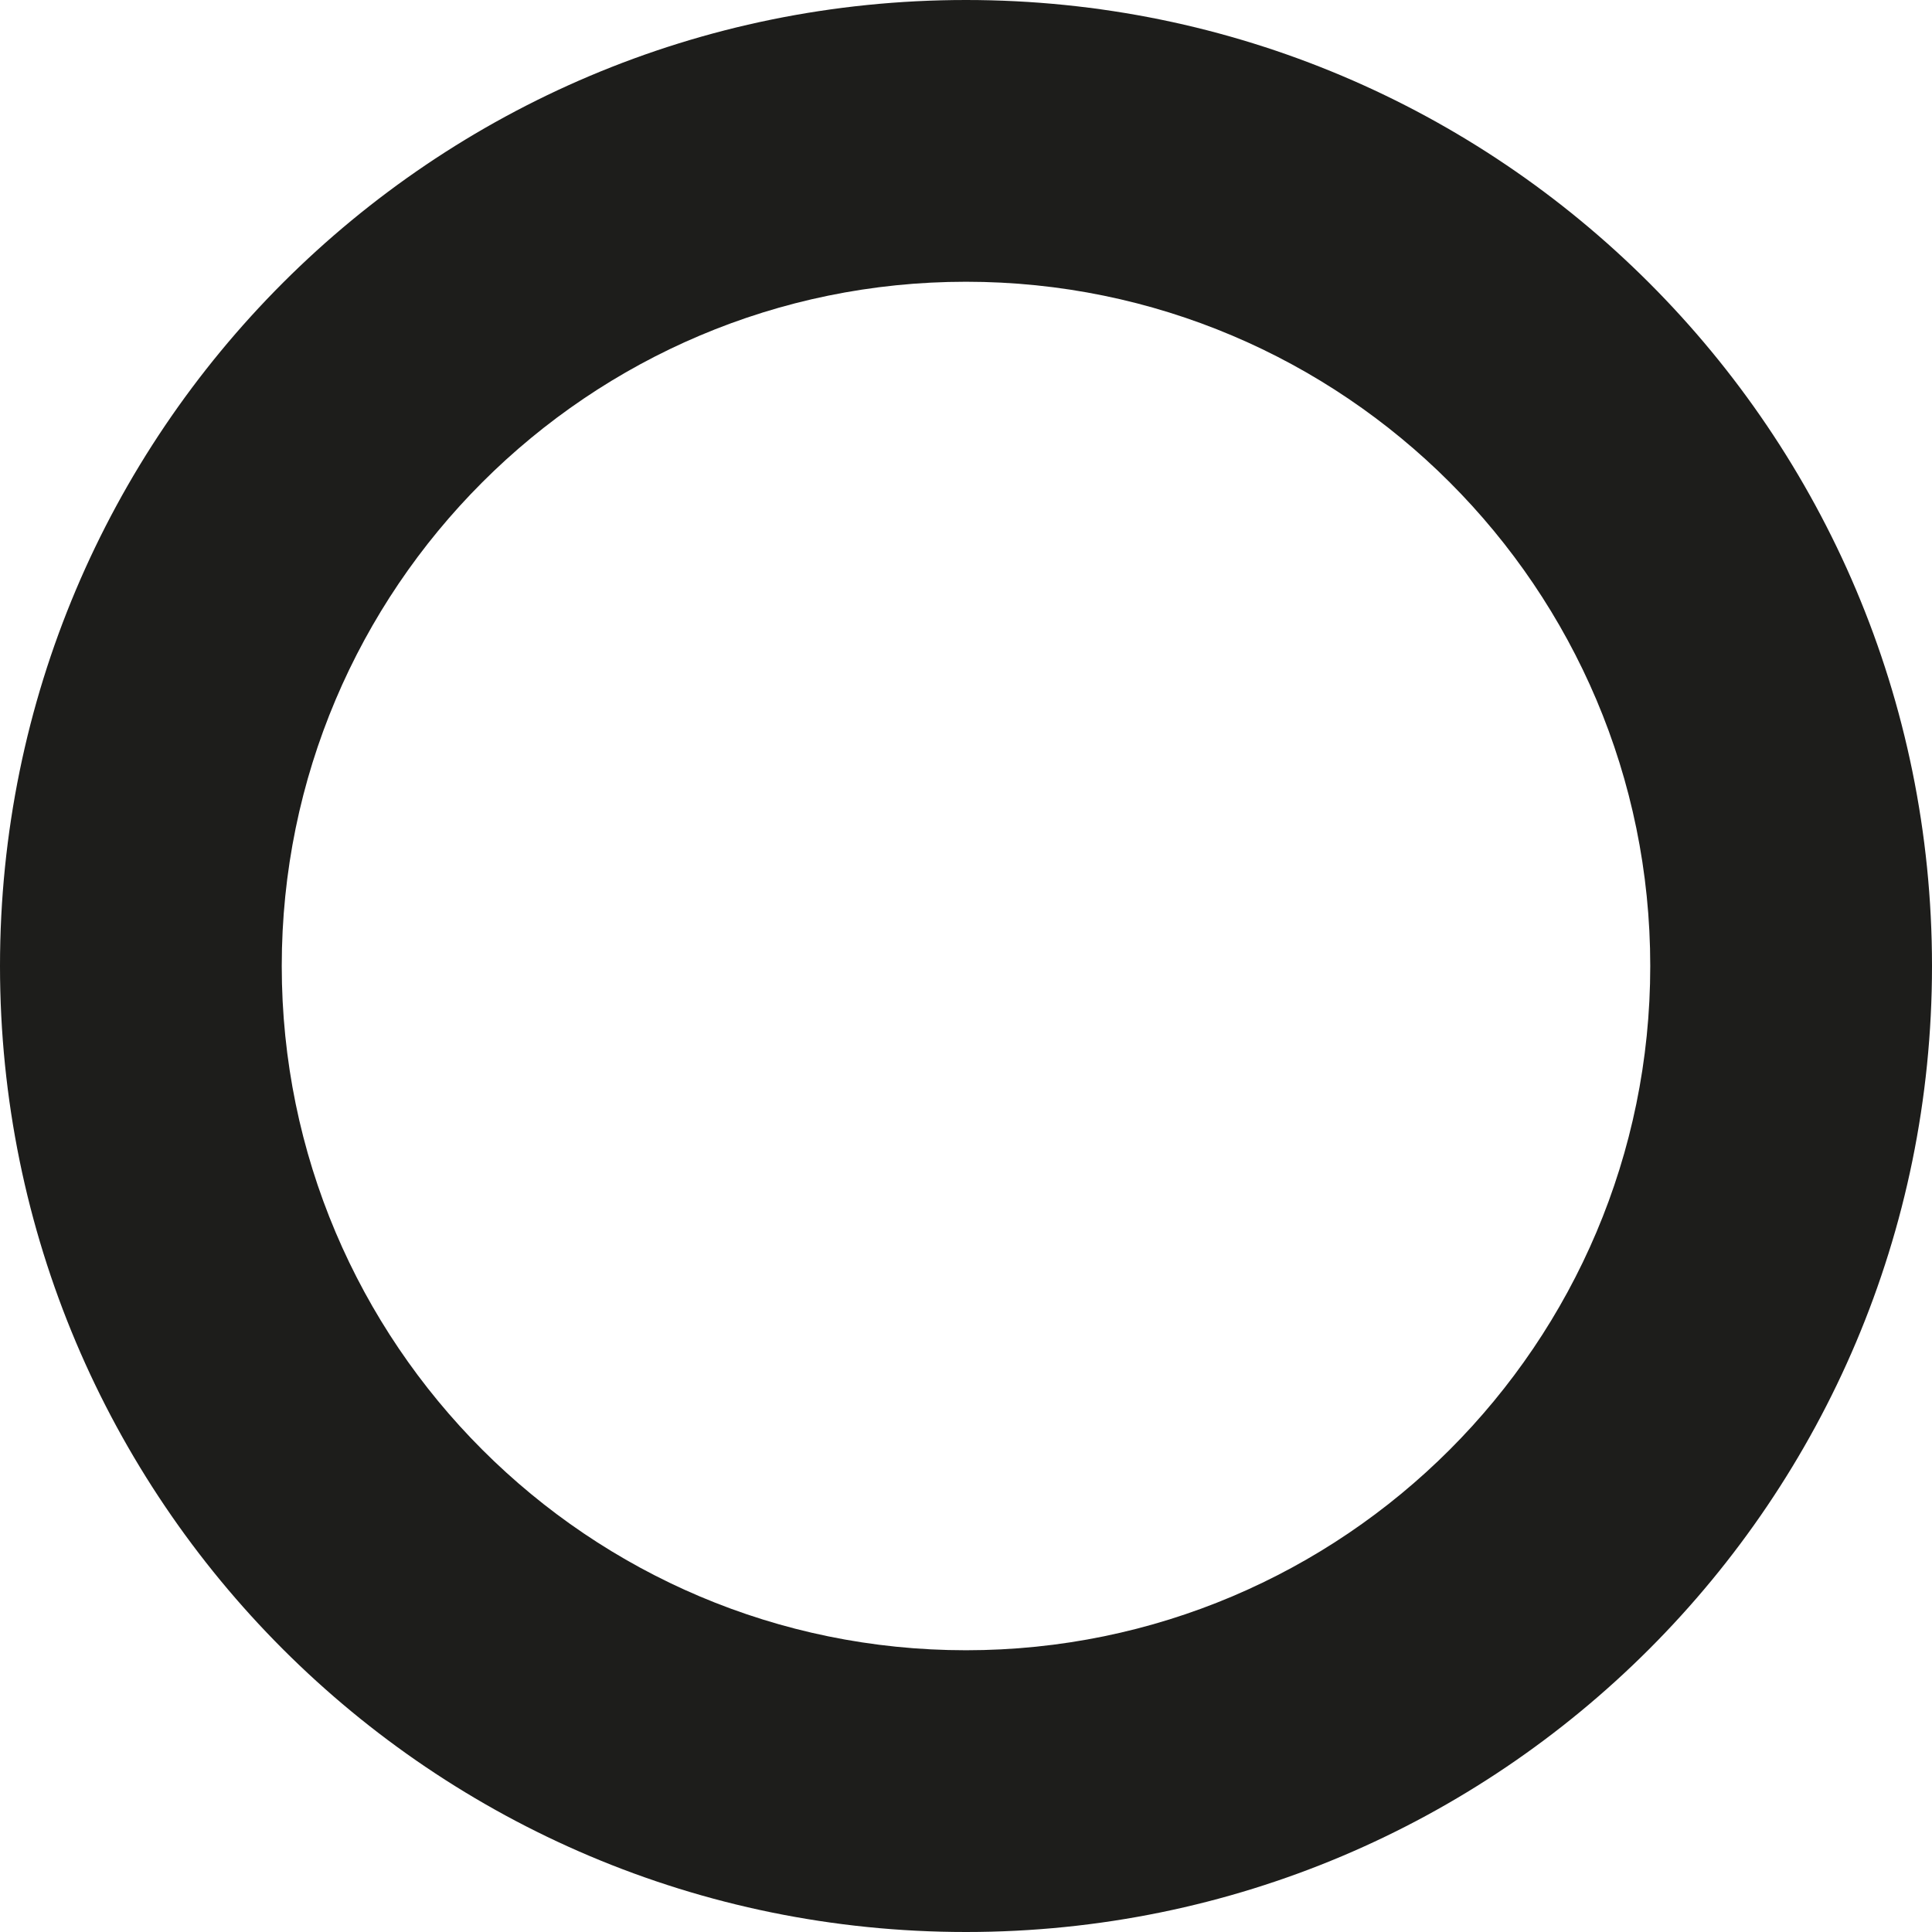
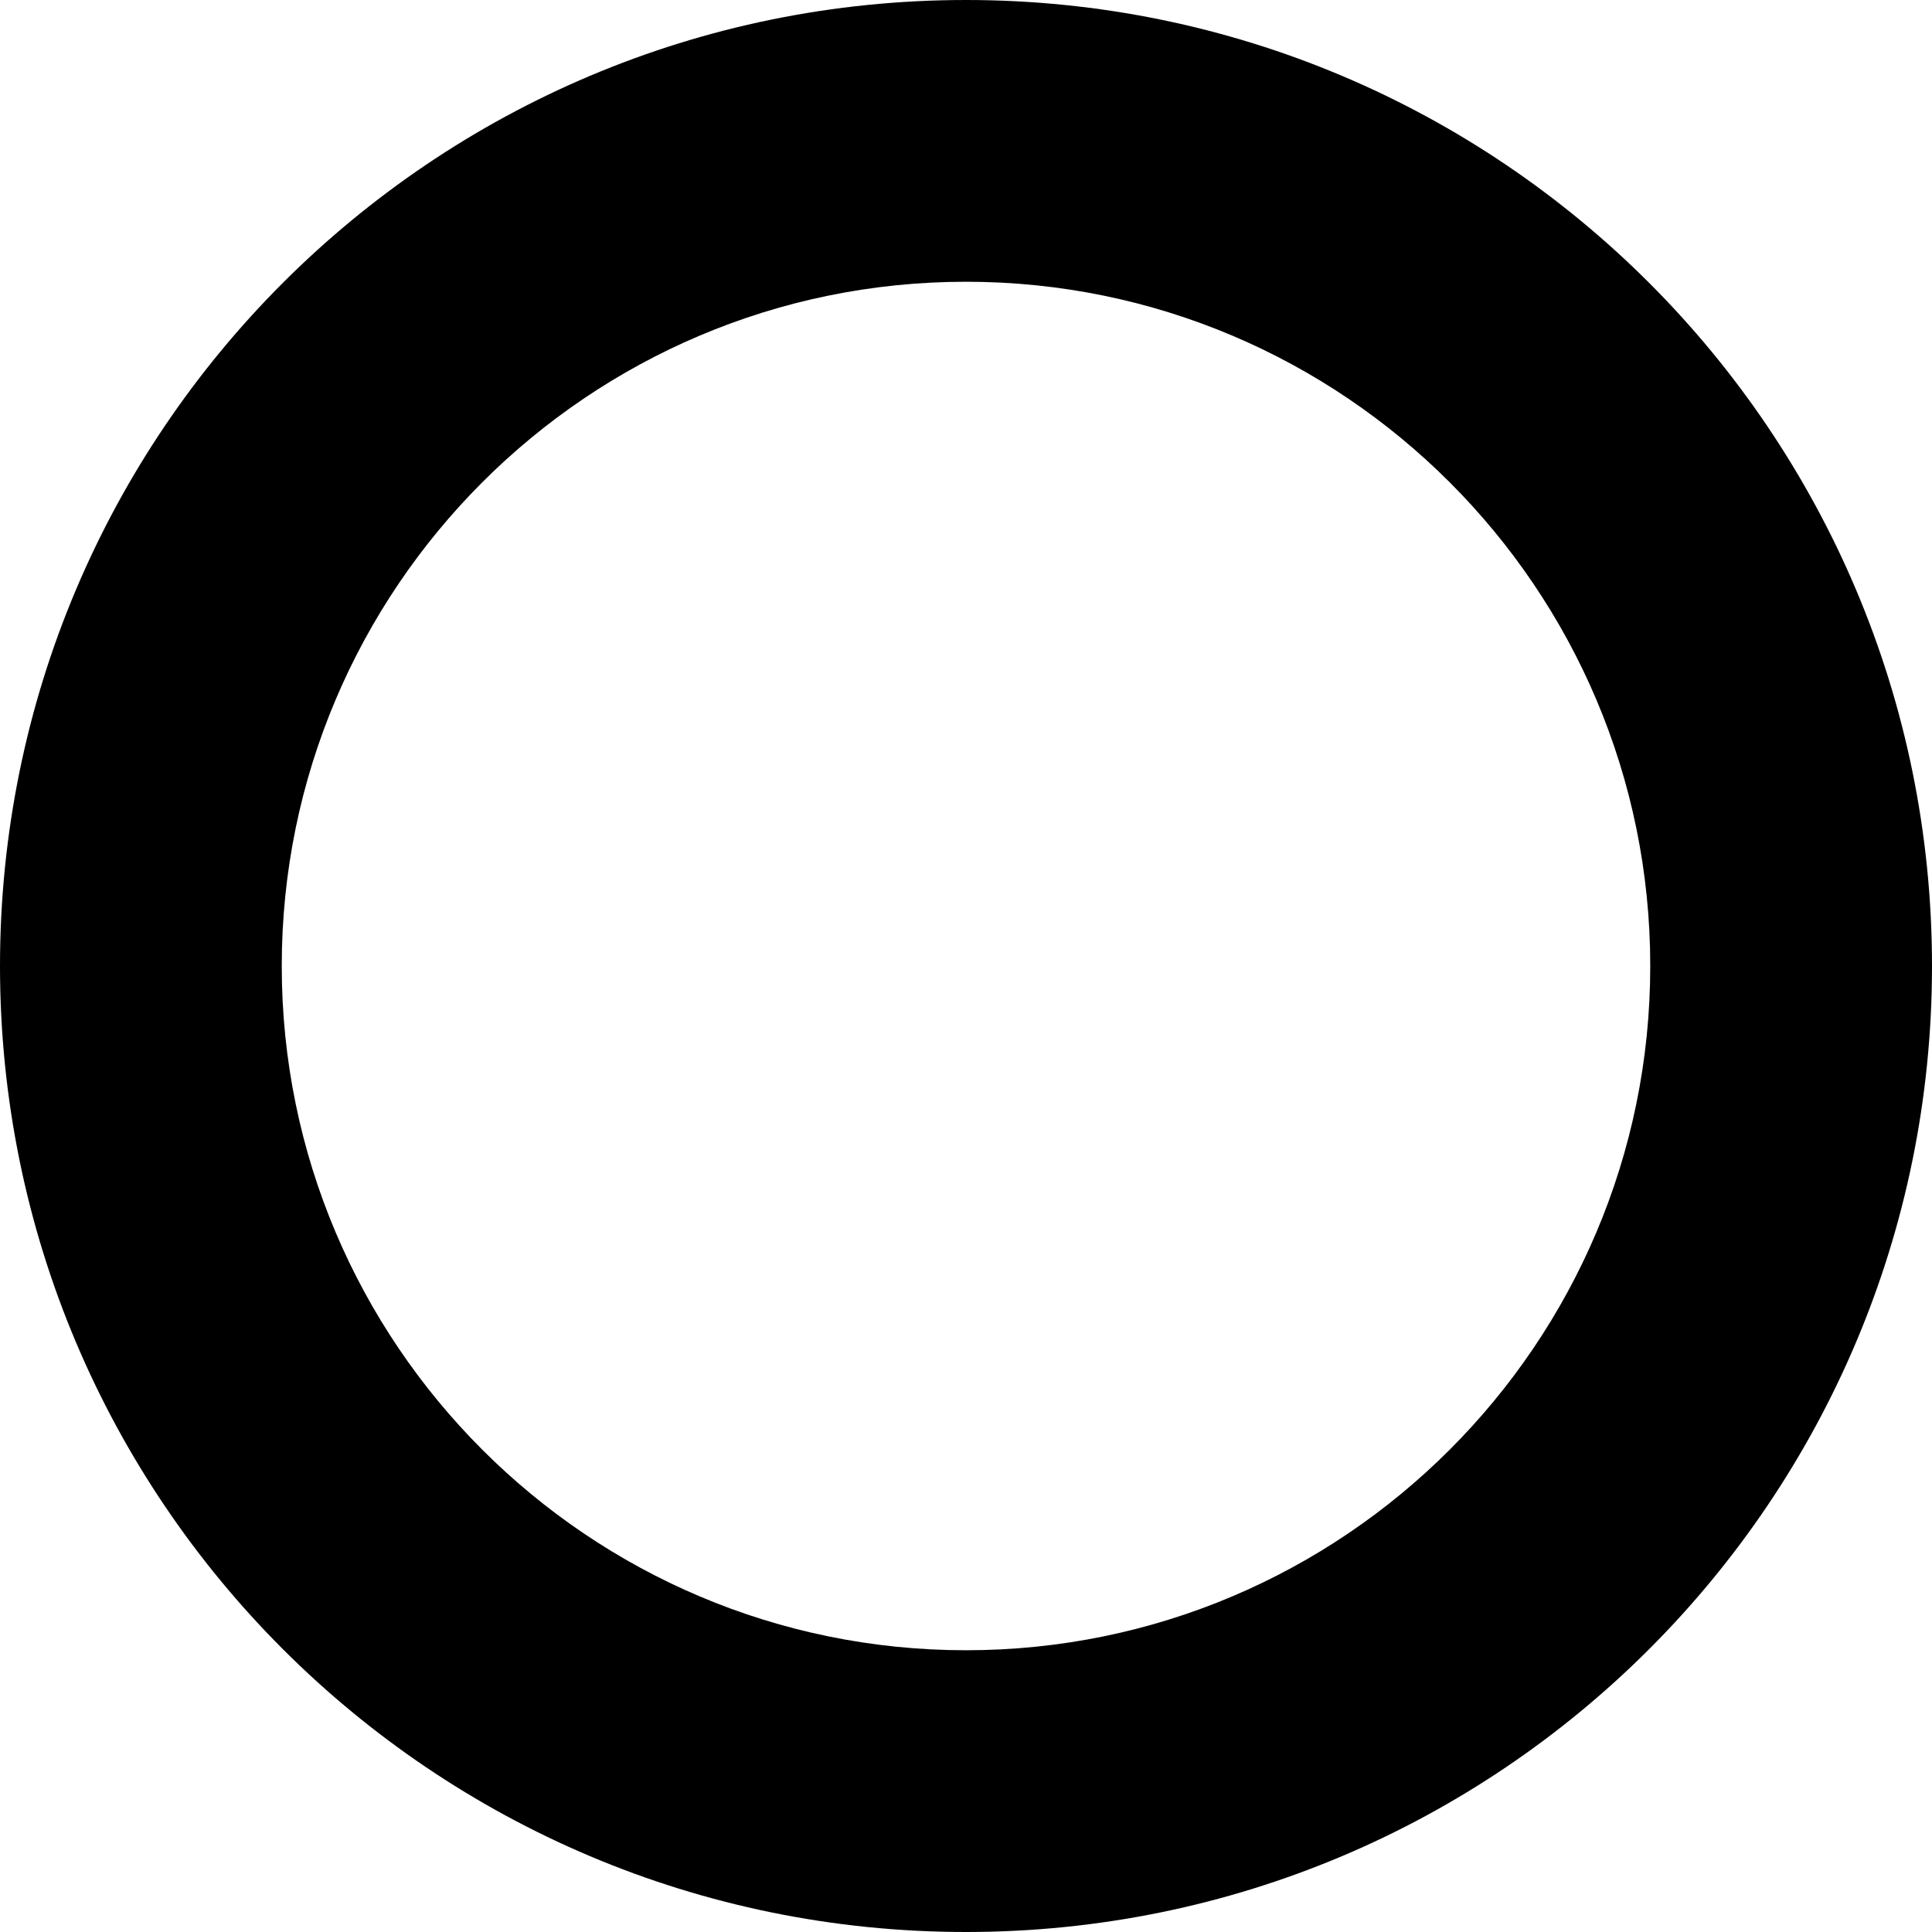
<svg xmlns="http://www.w3.org/2000/svg" id="Ebene_1" data-name="Ebene 1" viewBox="0 0 24 24">
  <defs>
    <style>
      .cls-1 {
-         fill: #1d1d1b;
        stroke-width: 0px;
      }
    </style>
  </defs>
  <path class="cls-1" d="M12,3.5c4.69,0,8.5,3.81,8.5,8.5s-3.81,8.5-8.5,8.5S3.5,16.69,3.5,12,7.31,3.5,12,3.5M12,0C5.37,0,0,5.37,0,12s5.37,12,12,12,12-5.37,12-12S18.63,0,12,0h0Z" />
</svg>
